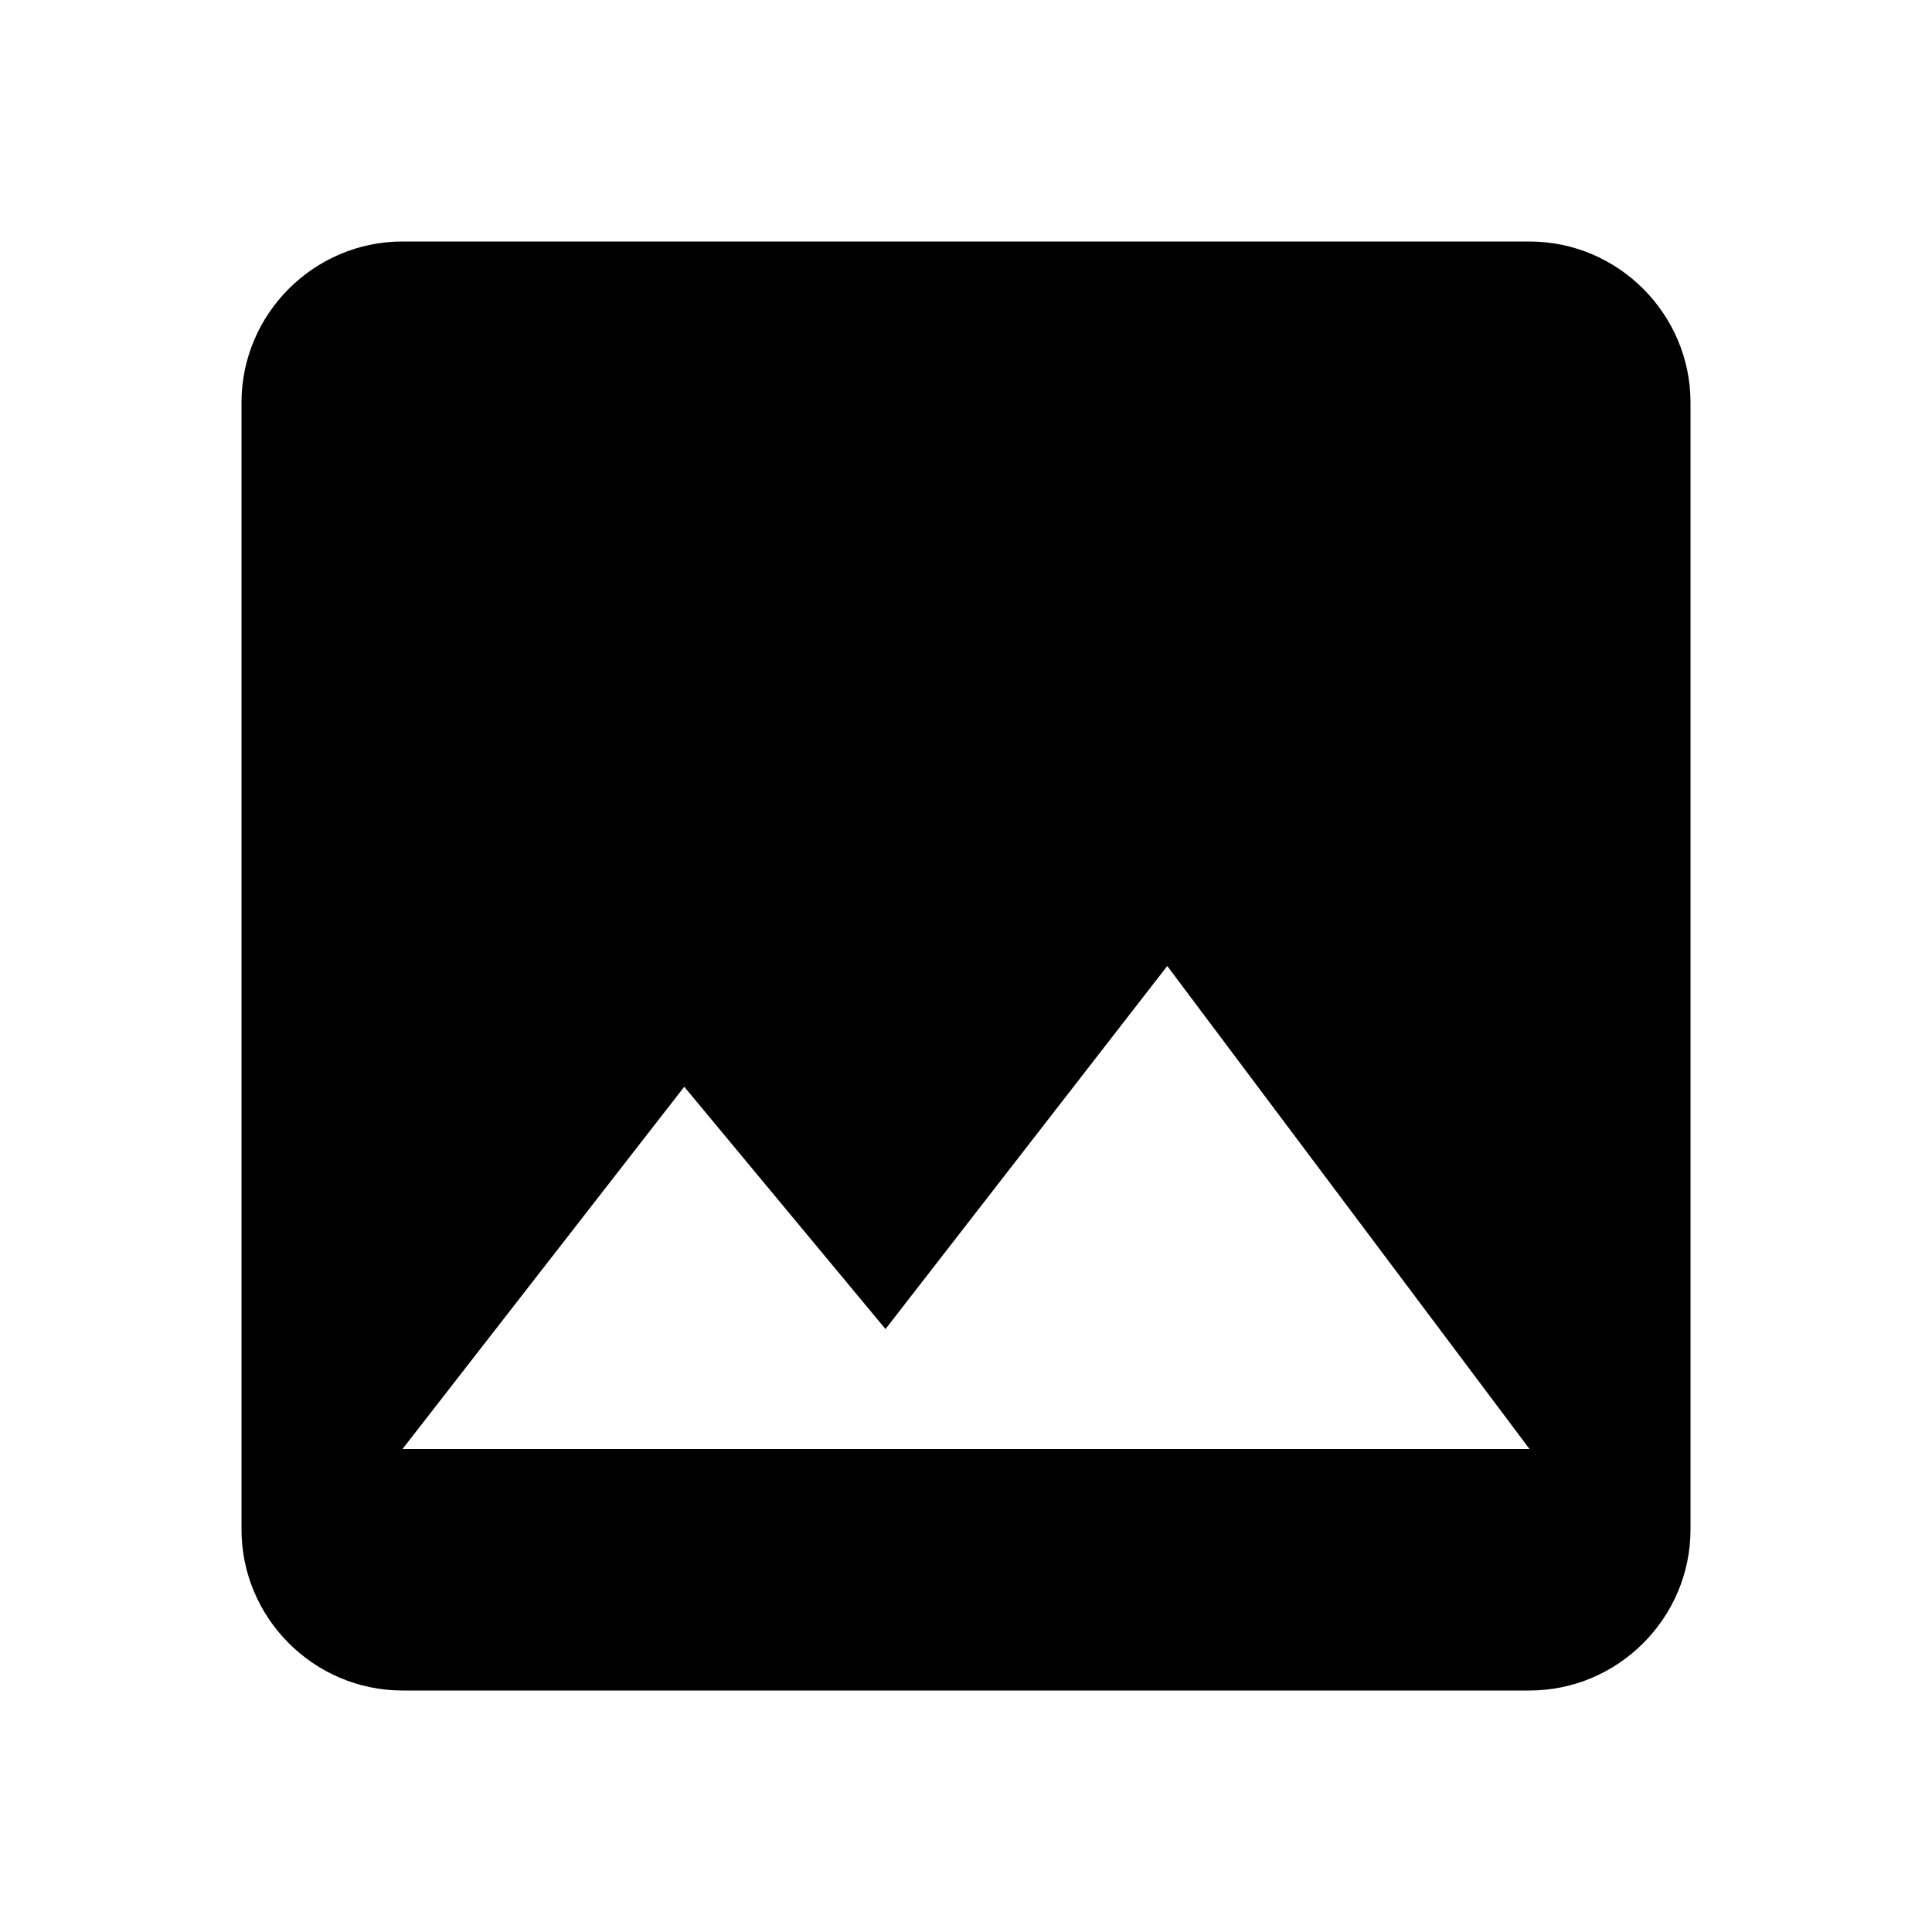
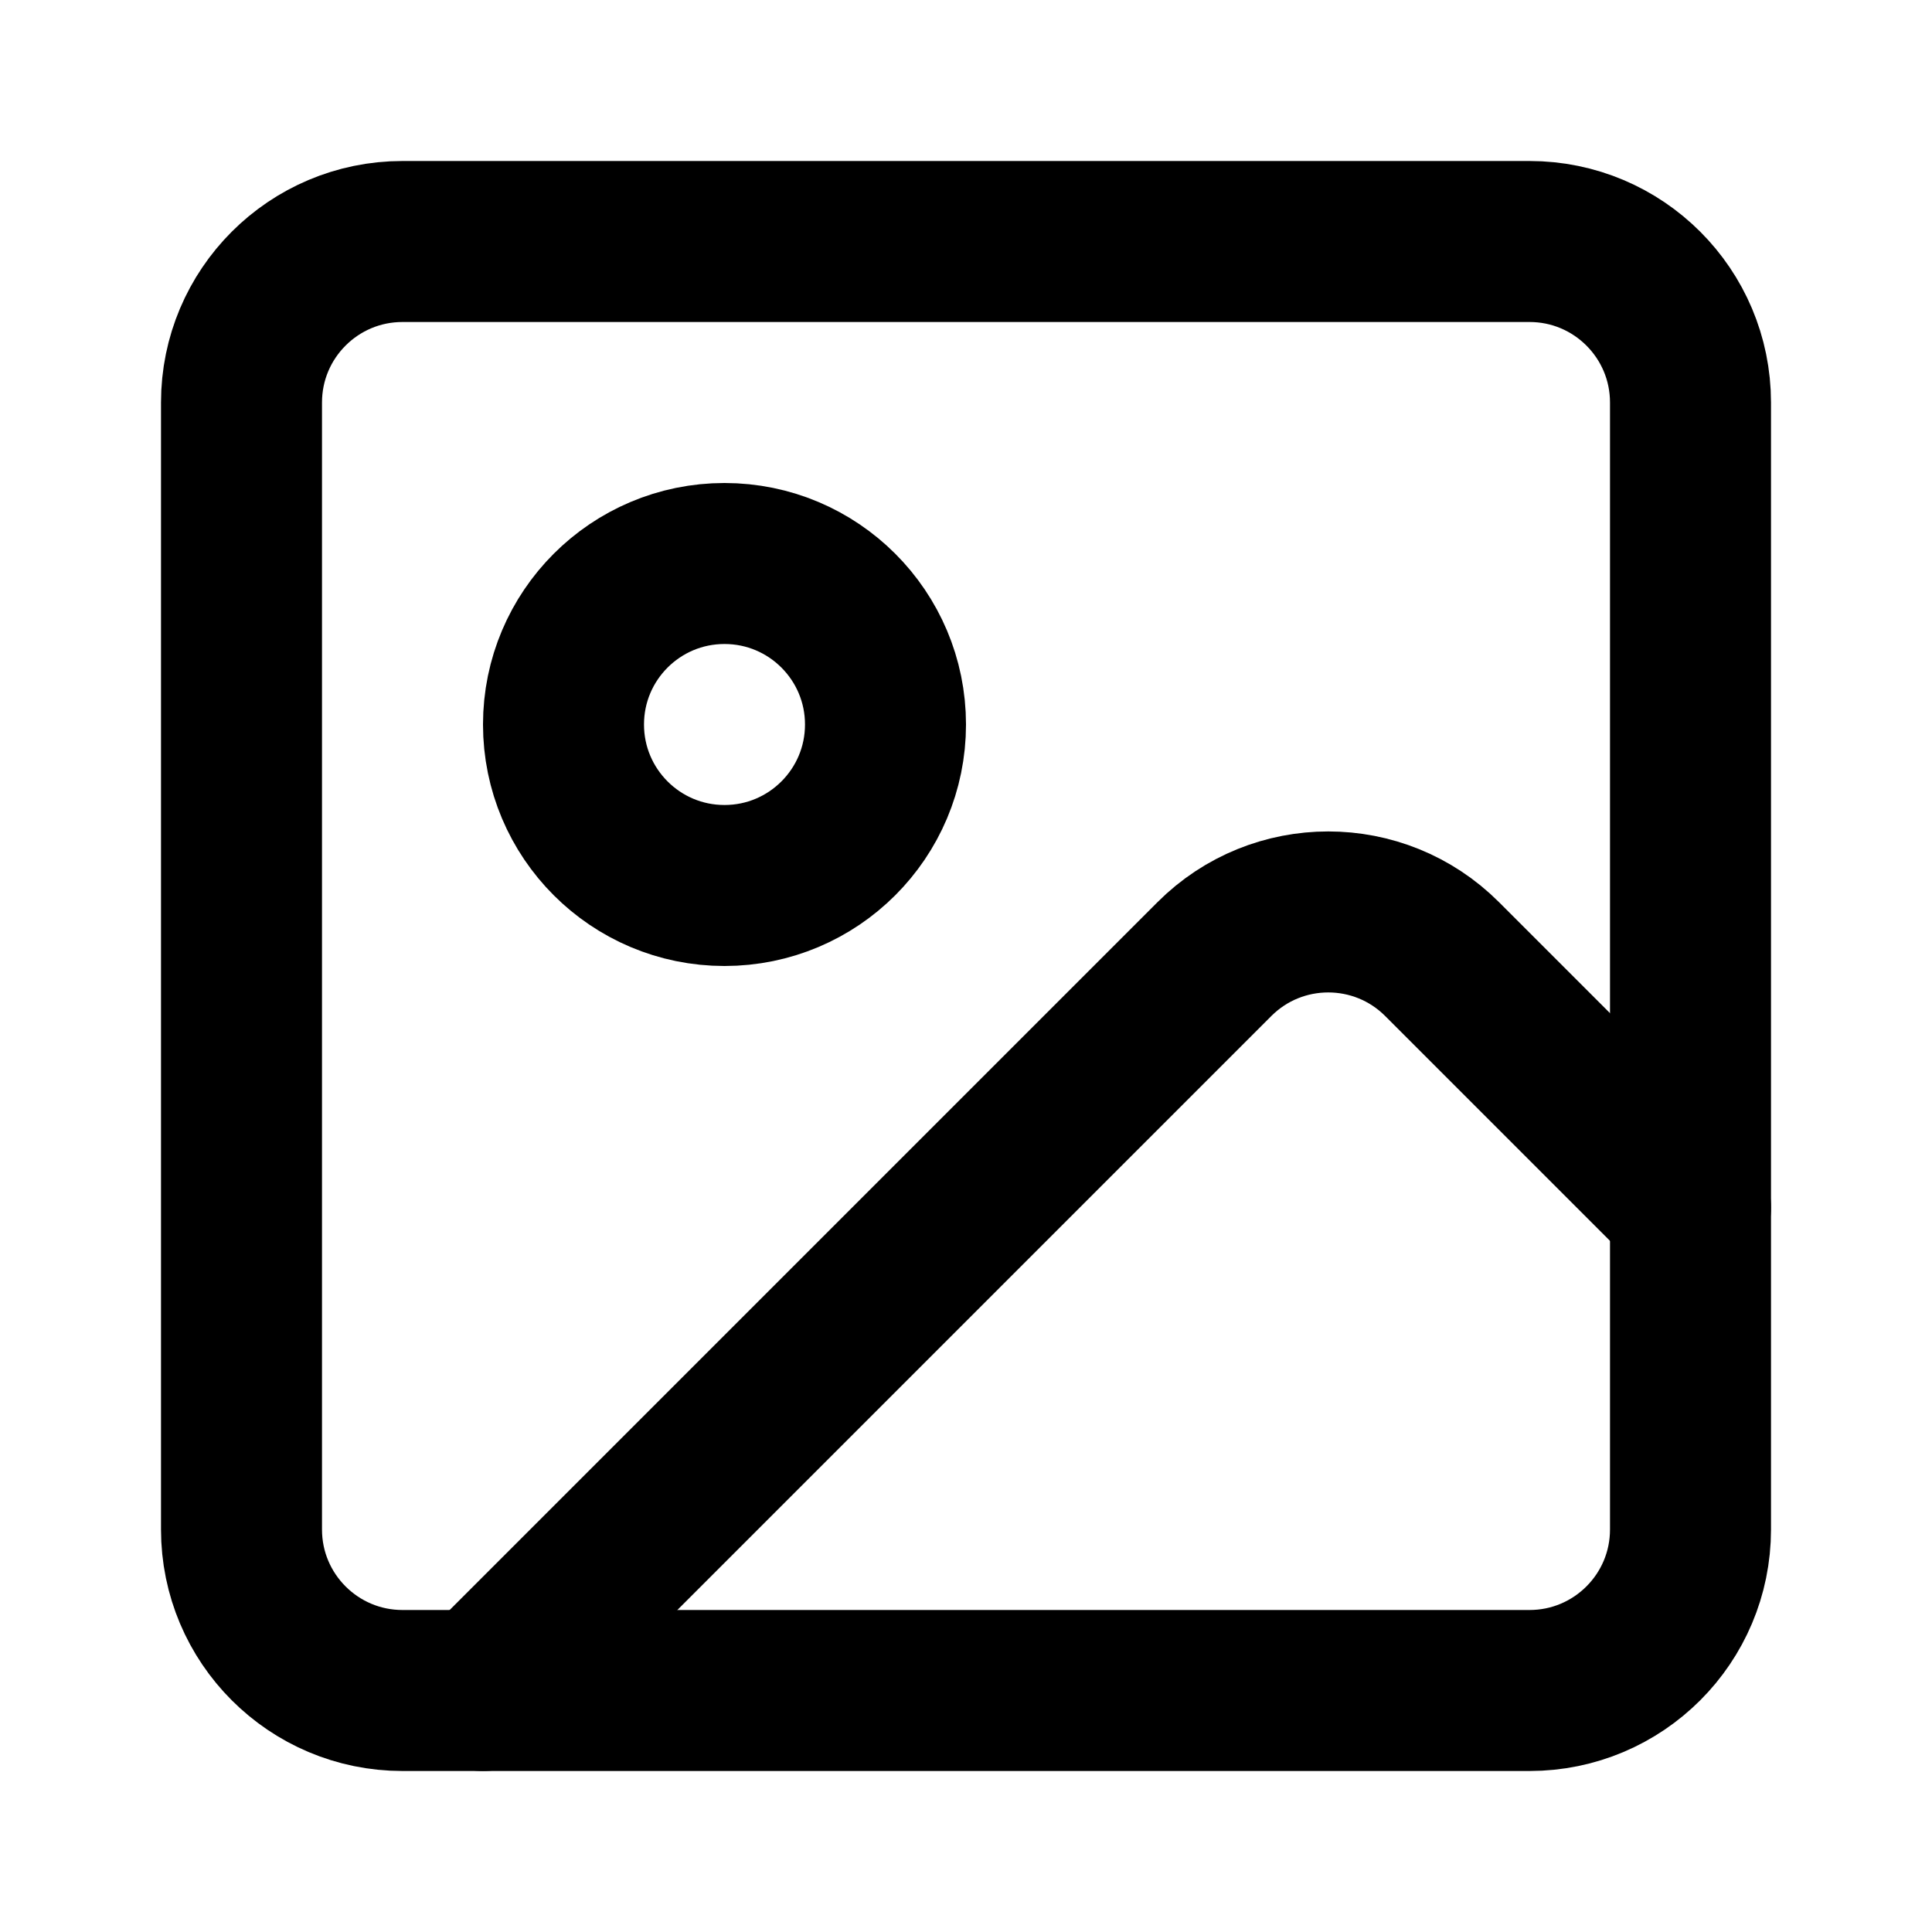
- <svg xmlns="http://www.w3.org/2000/svg" aria-hidden="true" class="icon" viewBox="0 0 24 24">
-   <path d="M21 19V5c0-1.1-.9-2-2-2H5c-1.1 0-2 .9-2 2v14c0 1.1.9 2 2 2h14c1.1 0 2-.9 2-2zM8.5 13.5l2.5 3.01L14.5 12l4.5 6H5l3.5-4.5z" />
+ <svg xmlns="http://www.w3.org/2000/svg" aria-hidden="true" class="icon" viewBox="0 0 24 24" fill="none" stroke="currentColor" stroke-width="2" stroke-linecap="round" stroke-linejoin="round">
+   <rect width="18" height="18" x="3" y="3" rx="2" ry="2" />
+   <circle cx="9" cy="9" r="2" />
+   <path d="m21 15-3.086-3.086a2 2 0 0 0-2.828 0L6 21" />
</svg>
